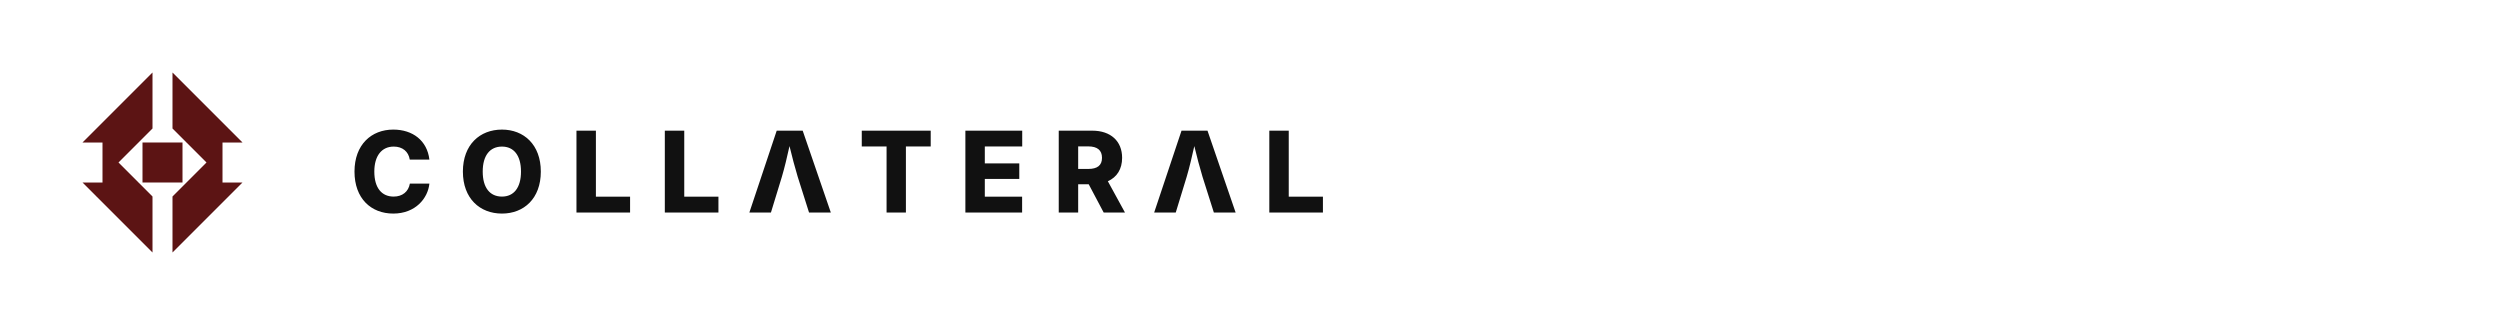
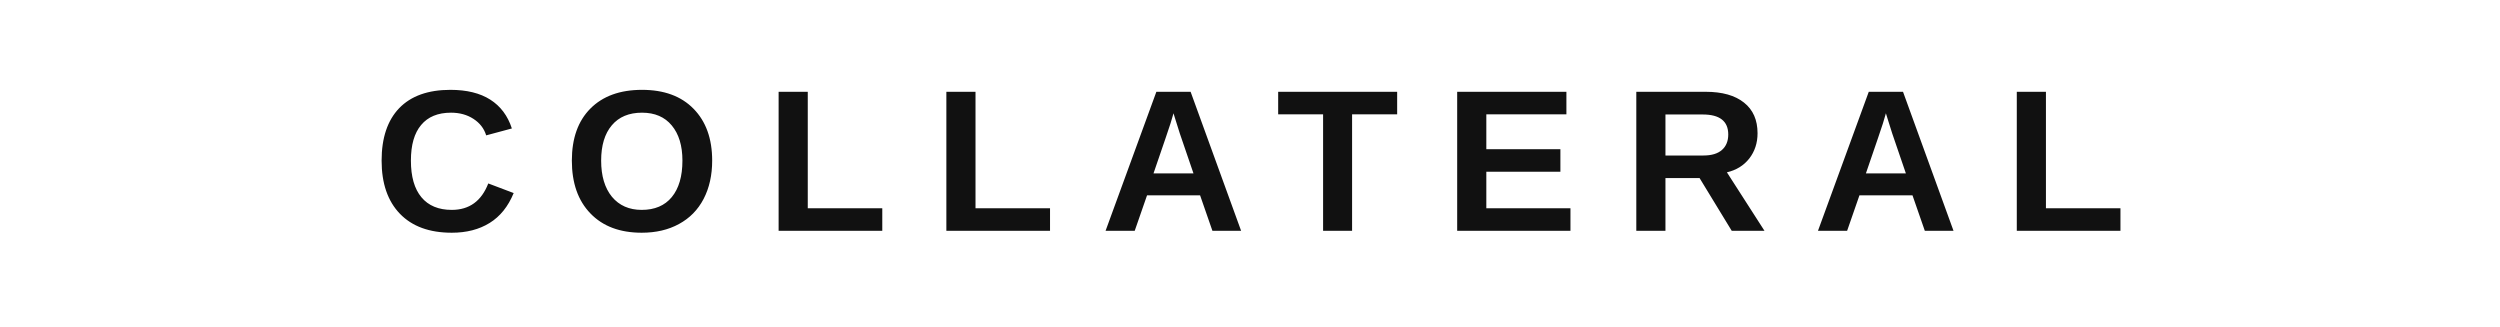
- <svg xmlns="http://www.w3.org/2000/svg" width="400" height="52" viewBox="0 0 400 52" fill="none">
-   <g transform="translate(10, 10) scale(0.32)" fill="#5C1414">
-     <polygon points="45,5 10,40 20,40 20,60 10,60 45,95 45,67 28,50 45,33" />
-     <rect x="40" y="40" width="20" height="20" />
-     <polygon points="55,5 90,40 80,40 80,60 90,60 55,95 55,67 72,50 55,33" />
-   </g>
-   <text x="56" y="34" fill="#111111" font-family="'Sora', 'Inter Tight', 'IBM Plex Sans', -apple-system, sans-serif" font-size="18" font-weight="800" letter-spacing="0.22em">COLLΛTERΛL</text>
+ <svg xmlns="http://www.w3.org/2000/svg" width="260" height="34" viewBox="0 0 260 34" fill="none" role="img" aria-labelledby="collateralLogoTitle">
+   <text x="130" y="24" text-anchor="middle" fill="#111111" font-family="Sora, 'Inter Tight', 'Plus Jakarta Sans', Arial, sans-serif" font-size="21" font-weight="800" letter-spacing="0.22em">COLLATERAL</text>
</svg>
